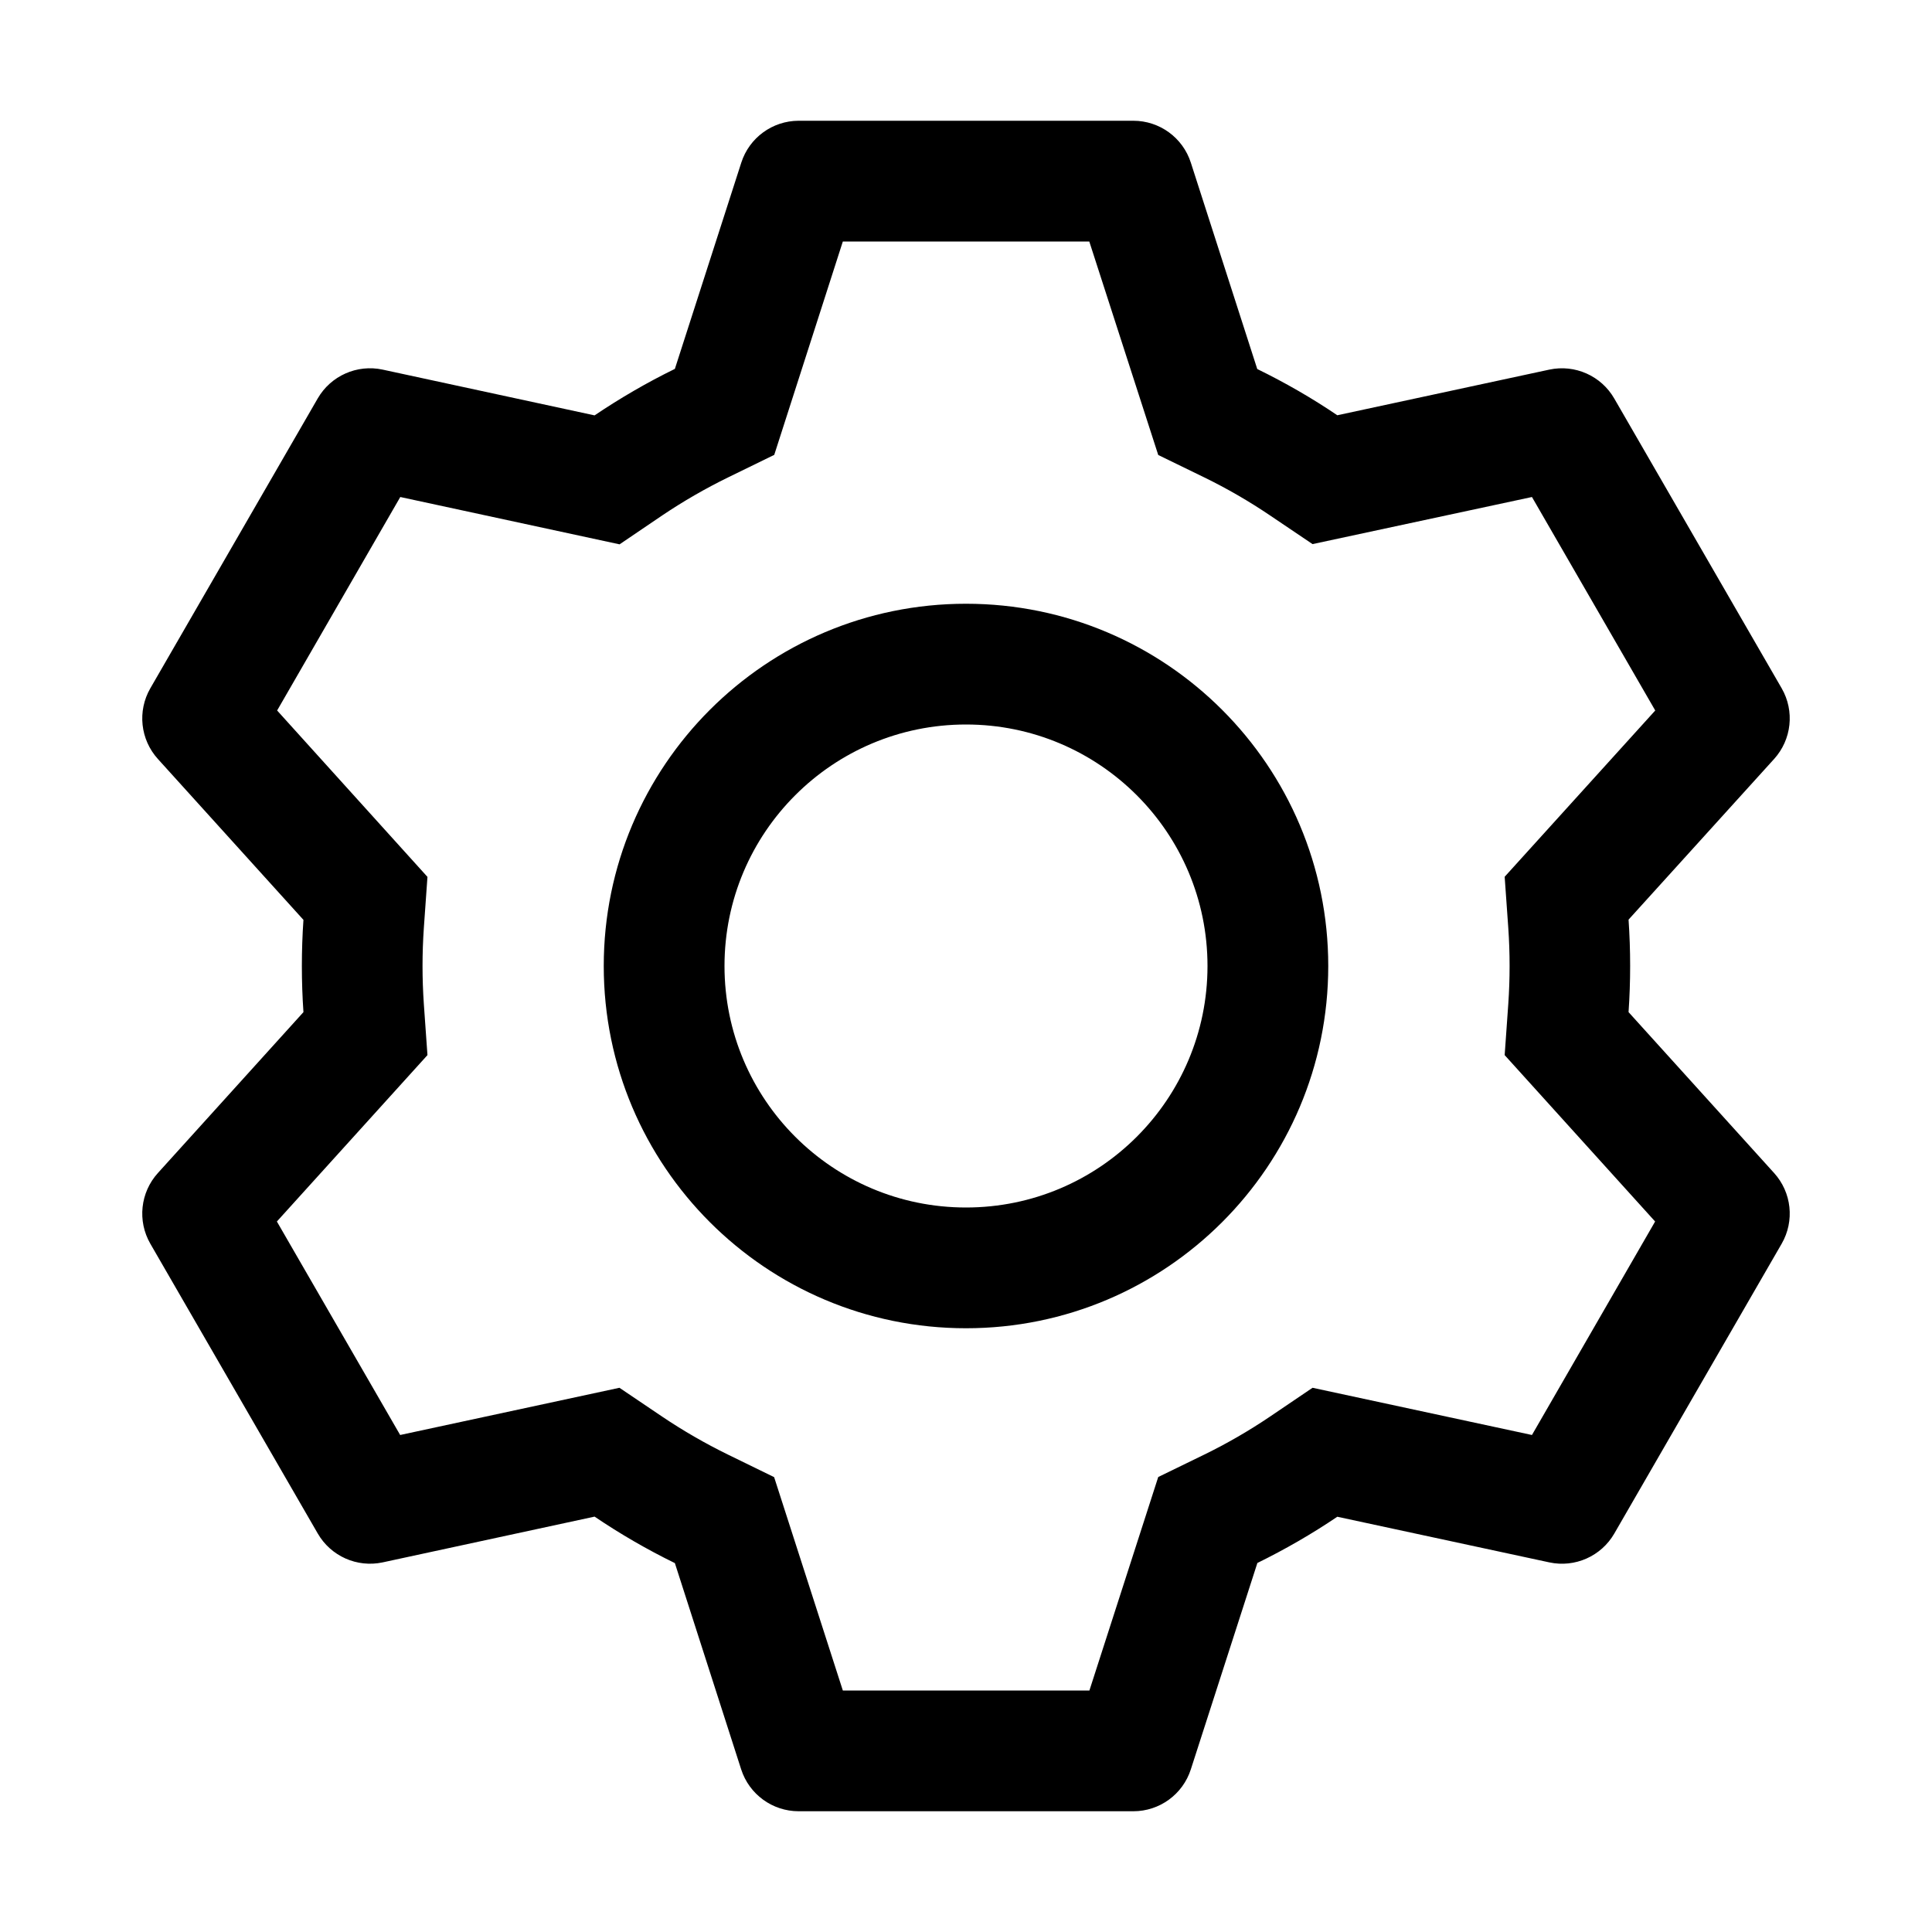
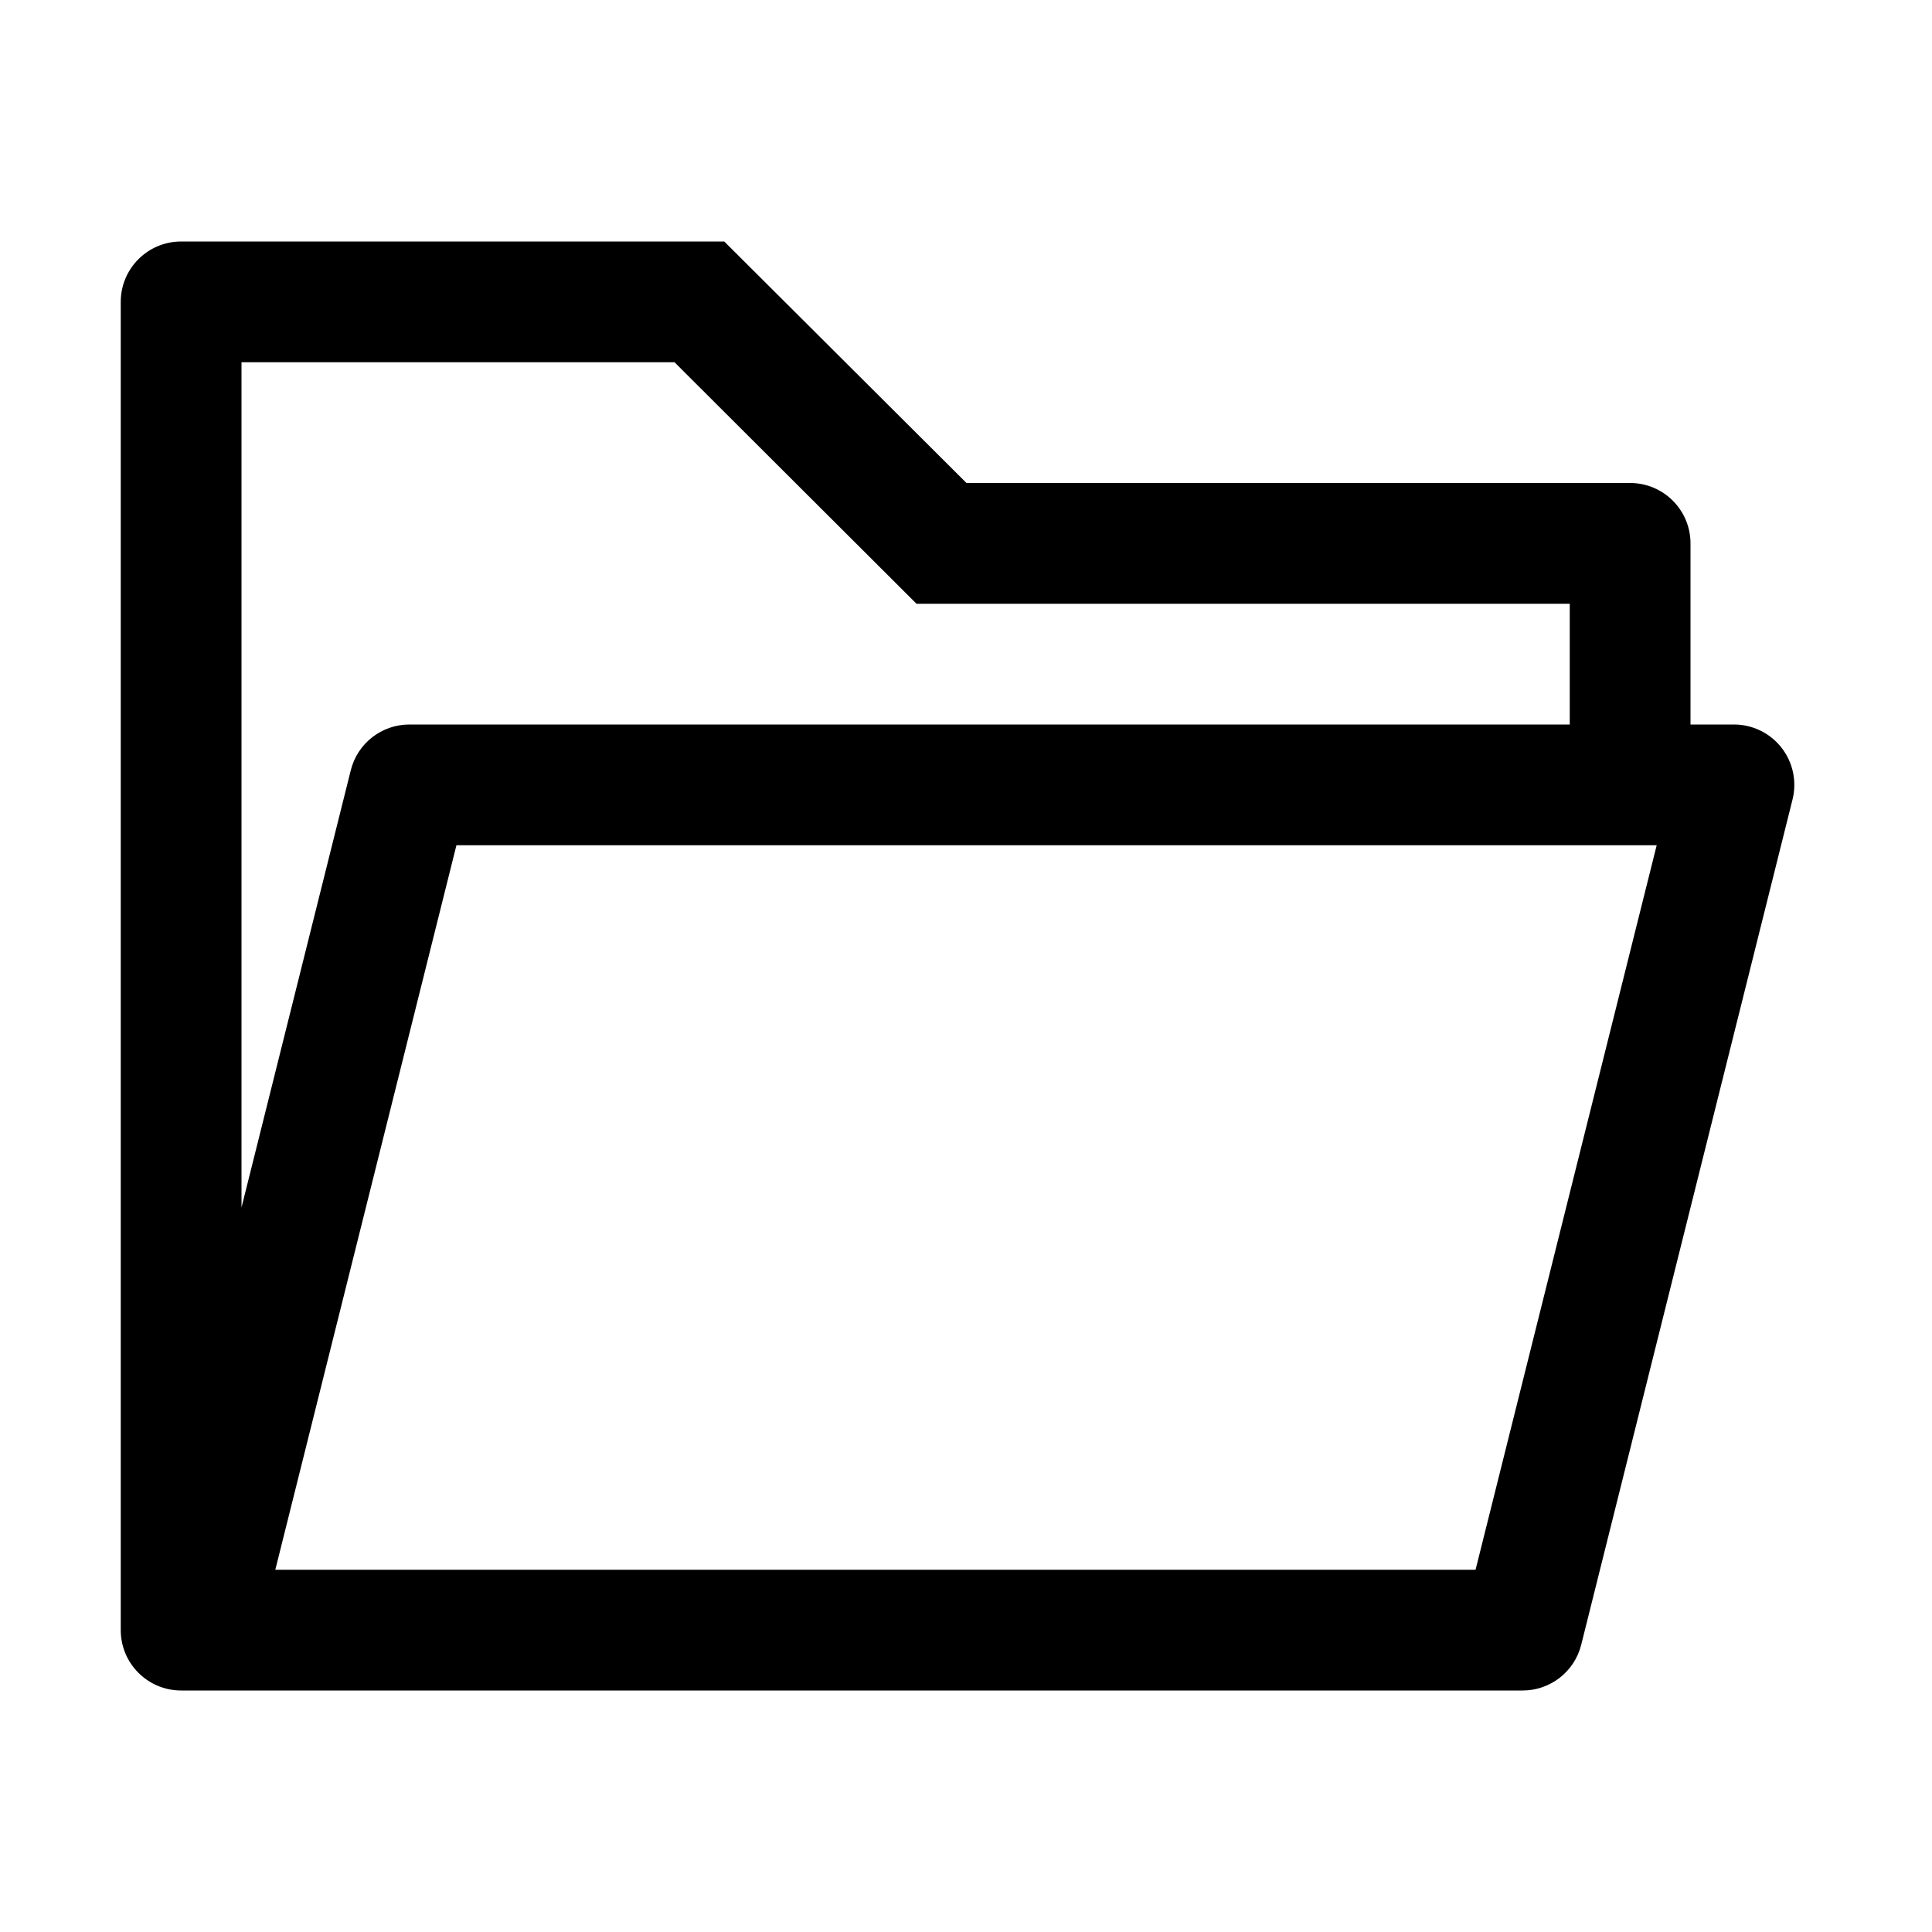
<svg xmlns="http://www.w3.org/2000/svg" viewBox="0 0 1024 1024" data-v-ea893728="">
-   <path fill="currentColor" d="M600.704 64a32 32 0 0 1 30.464 22.208l35.2 109.376c14.784 7.232 28.928 15.36 42.432 24.512l112.384-24.192a32 32 0 0 1 34.432 15.36L944.32 364.8a32 32 0 0 1-4.032 37.504l-77.12 85.12a357.12 357.12 0 0 1 0 49.024l77.12 85.248a32 32 0 0 1 4.032 37.504l-88.704 153.6a32 32 0 0 1-34.432 15.296L708.8 803.904c-13.44 9.088-27.648 17.28-42.368 24.512l-35.264 109.376A32 32 0 0 1 600.704 960H423.296a32 32 0 0 1-30.464-22.208L357.696 828.48a351.616 351.616 0 0 1-42.56-24.64l-112.32 24.256a32 32 0 0 1-34.432-15.36L79.68 659.2a32 32 0 0 1 4.032-37.504l77.12-85.248a357.12 357.12 0 0 1 0-48.896l-77.12-85.248A32 32 0 0 1 79.68 364.8l88.704-153.6a32 32 0 0 1 34.432-15.296l112.32 24.256c13.568-9.152 27.776-17.408 42.56-24.64l35.2-109.312A32 32 0 0 1 423.232 64H600.64zm-23.424 64H446.72l-36.352 113.088-24.512 11.968a294.113 294.113 0 0 0-34.816 20.096l-22.656 15.36-116.224-25.088-65.28 113.152 79.68 88.192-1.92 27.136a293.12 293.12 0 0 0 0 40.192l1.92 27.136-79.808 88.192 65.344 113.152 116.224-25.024 22.656 15.296a294.113 294.113 0 0 0 34.816 20.096l24.512 11.968L446.72 896h130.688l36.48-113.152 24.448-11.904a288.282 288.282 0 0 0 34.752-20.096l22.592-15.296 116.288 25.024 65.28-113.152-79.744-88.192 1.92-27.136a293.12 293.12 0 0 0 0-40.256l-1.92-27.136 79.808-88.128-65.344-113.152-116.288 24.96-22.592-15.232a287.616 287.616 0 0 0-34.752-20.096l-24.448-11.904L577.344 128zM512 320a192 192 0 1 1 0 384 192 192 0 0 1 0-384zm0 64a128 128 0 1 0 0 256 128 128 0 0 0 0-256z" />
+   <path fill="currentColor" d="M878.08 448H241.92l-96 384h636.16l96-384zM832 384v-64H485.76L357.504 192H128v448l57.92-231.744A32 32 0 0 1 216.96 384H832zm-24.96 512H96a32 32 0 0 1-32-32V160a32 32 0 0 1 32-32h287.872l128.384 128H864a32 32 0 0 1 32 32v96h23.04a32 32 0 0 1 31.04 39.744l-112 448A32 32 0 0 1 807.04 896z" />
</svg>
